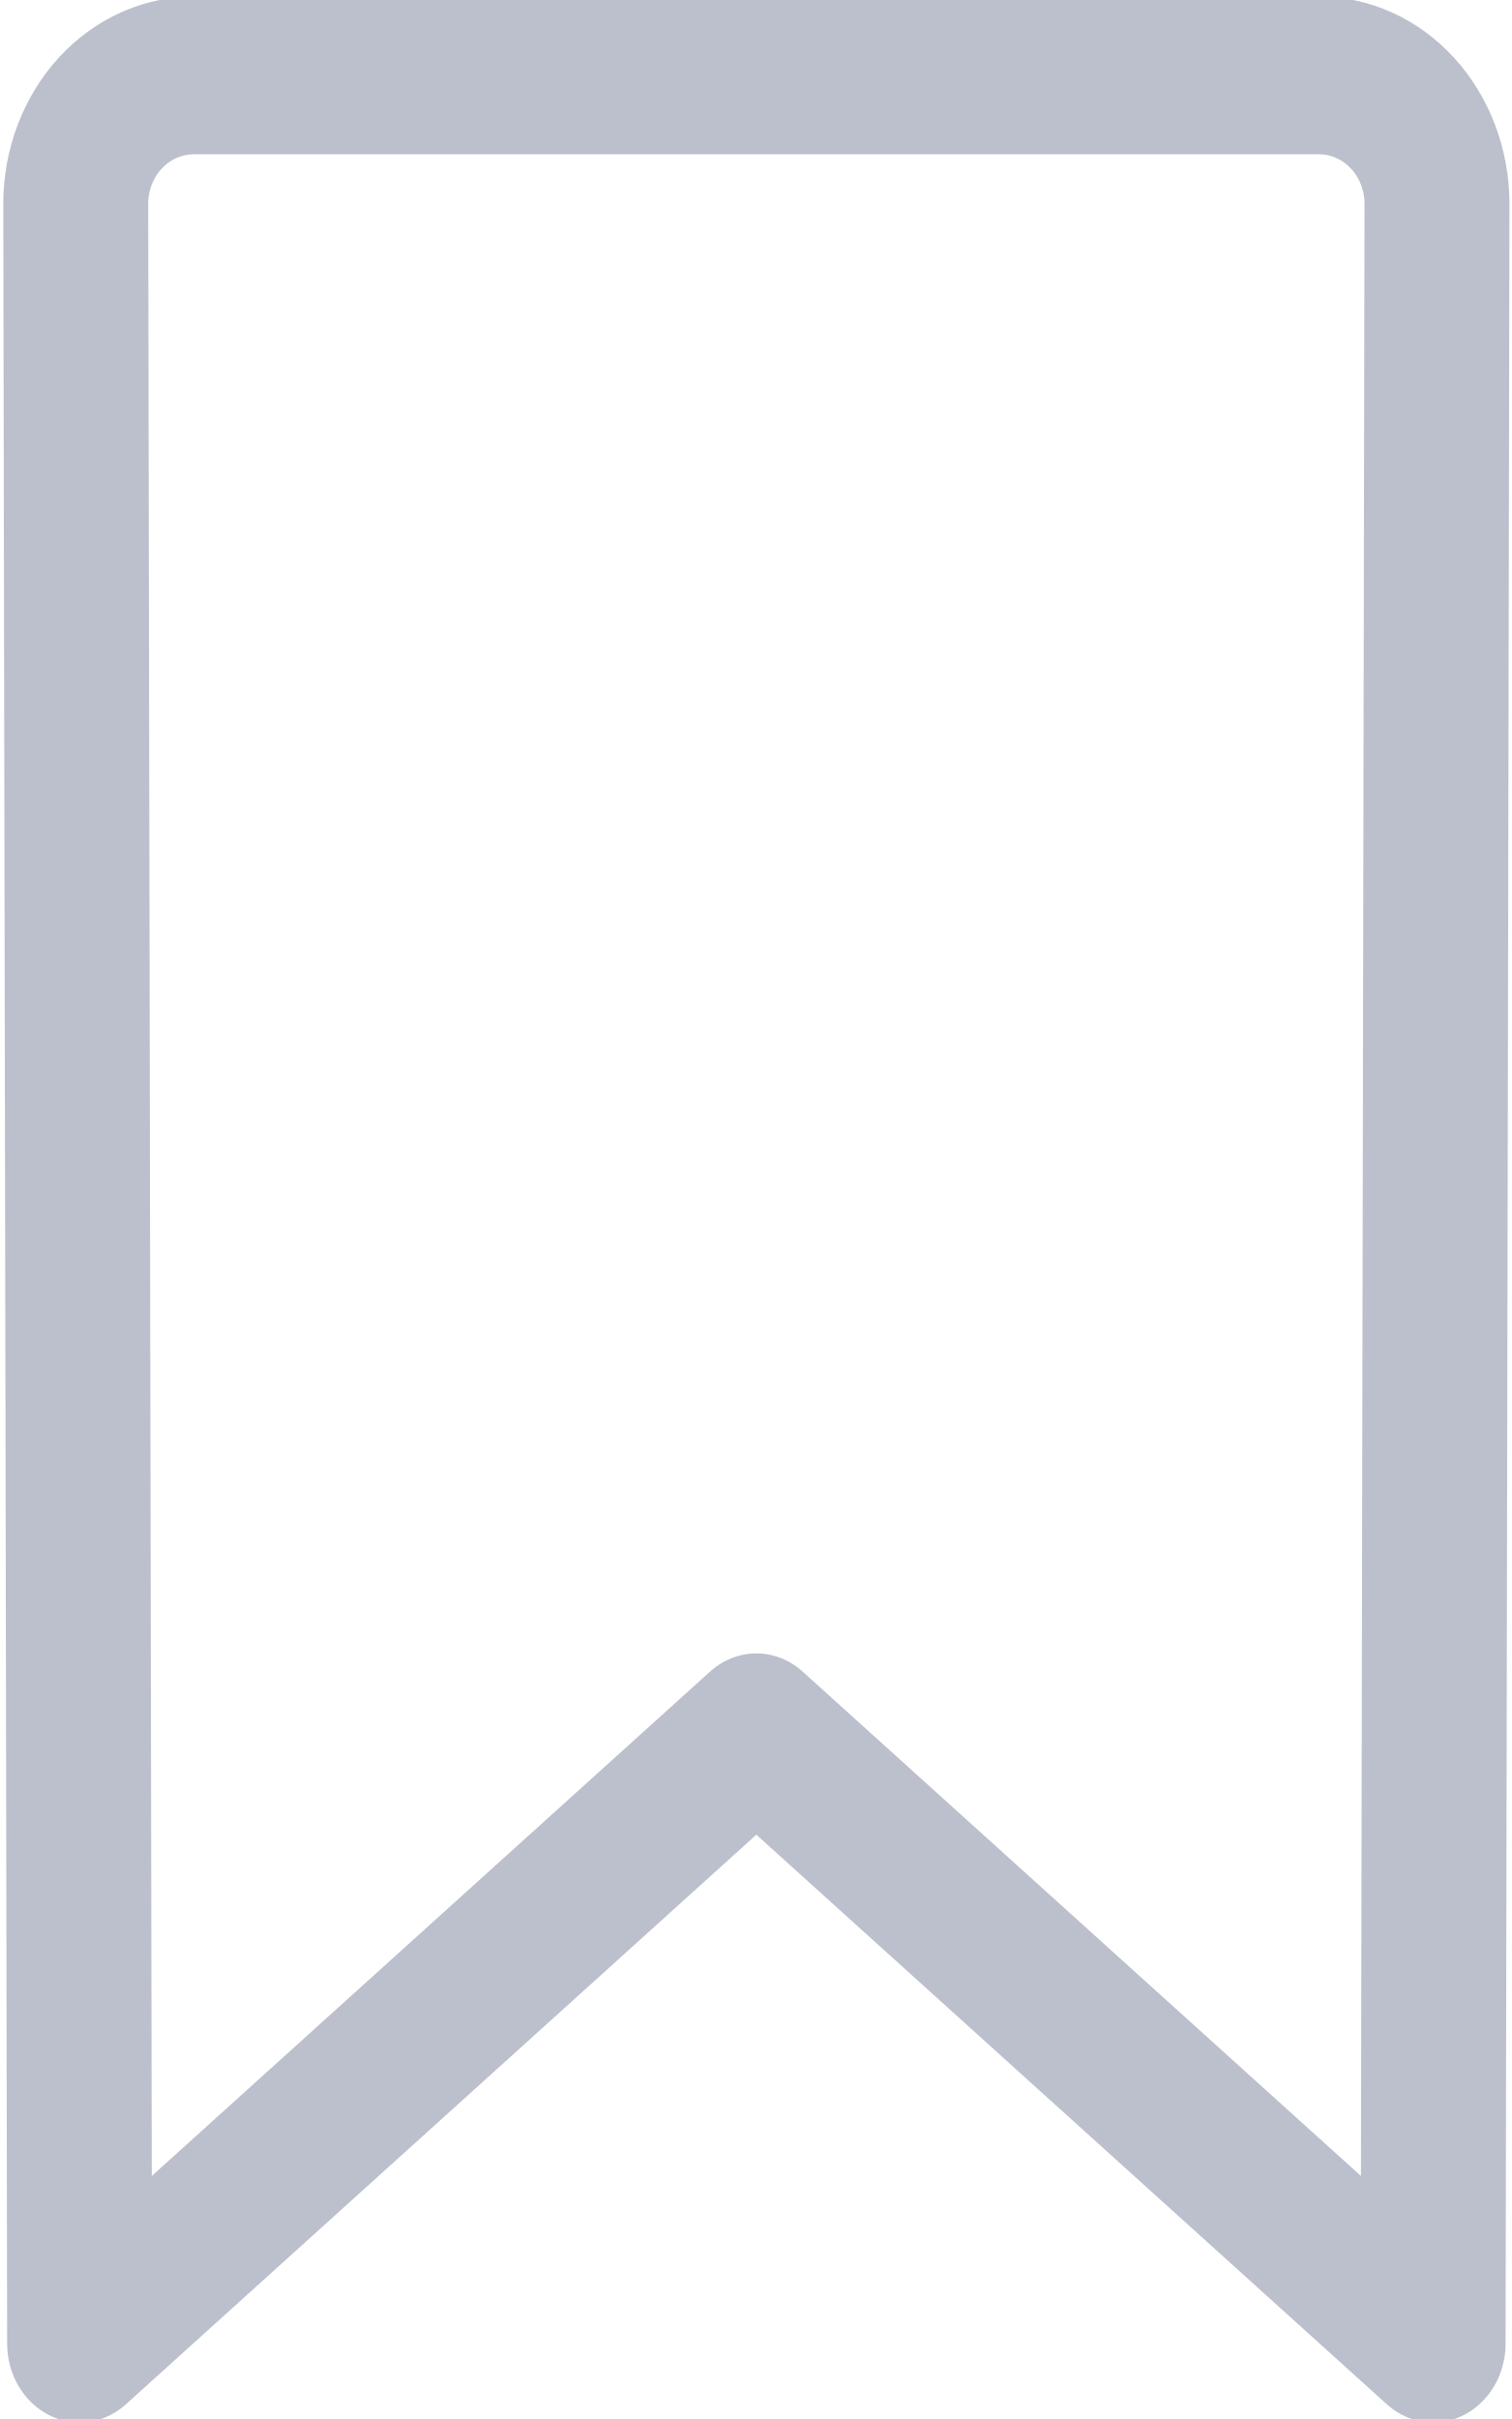
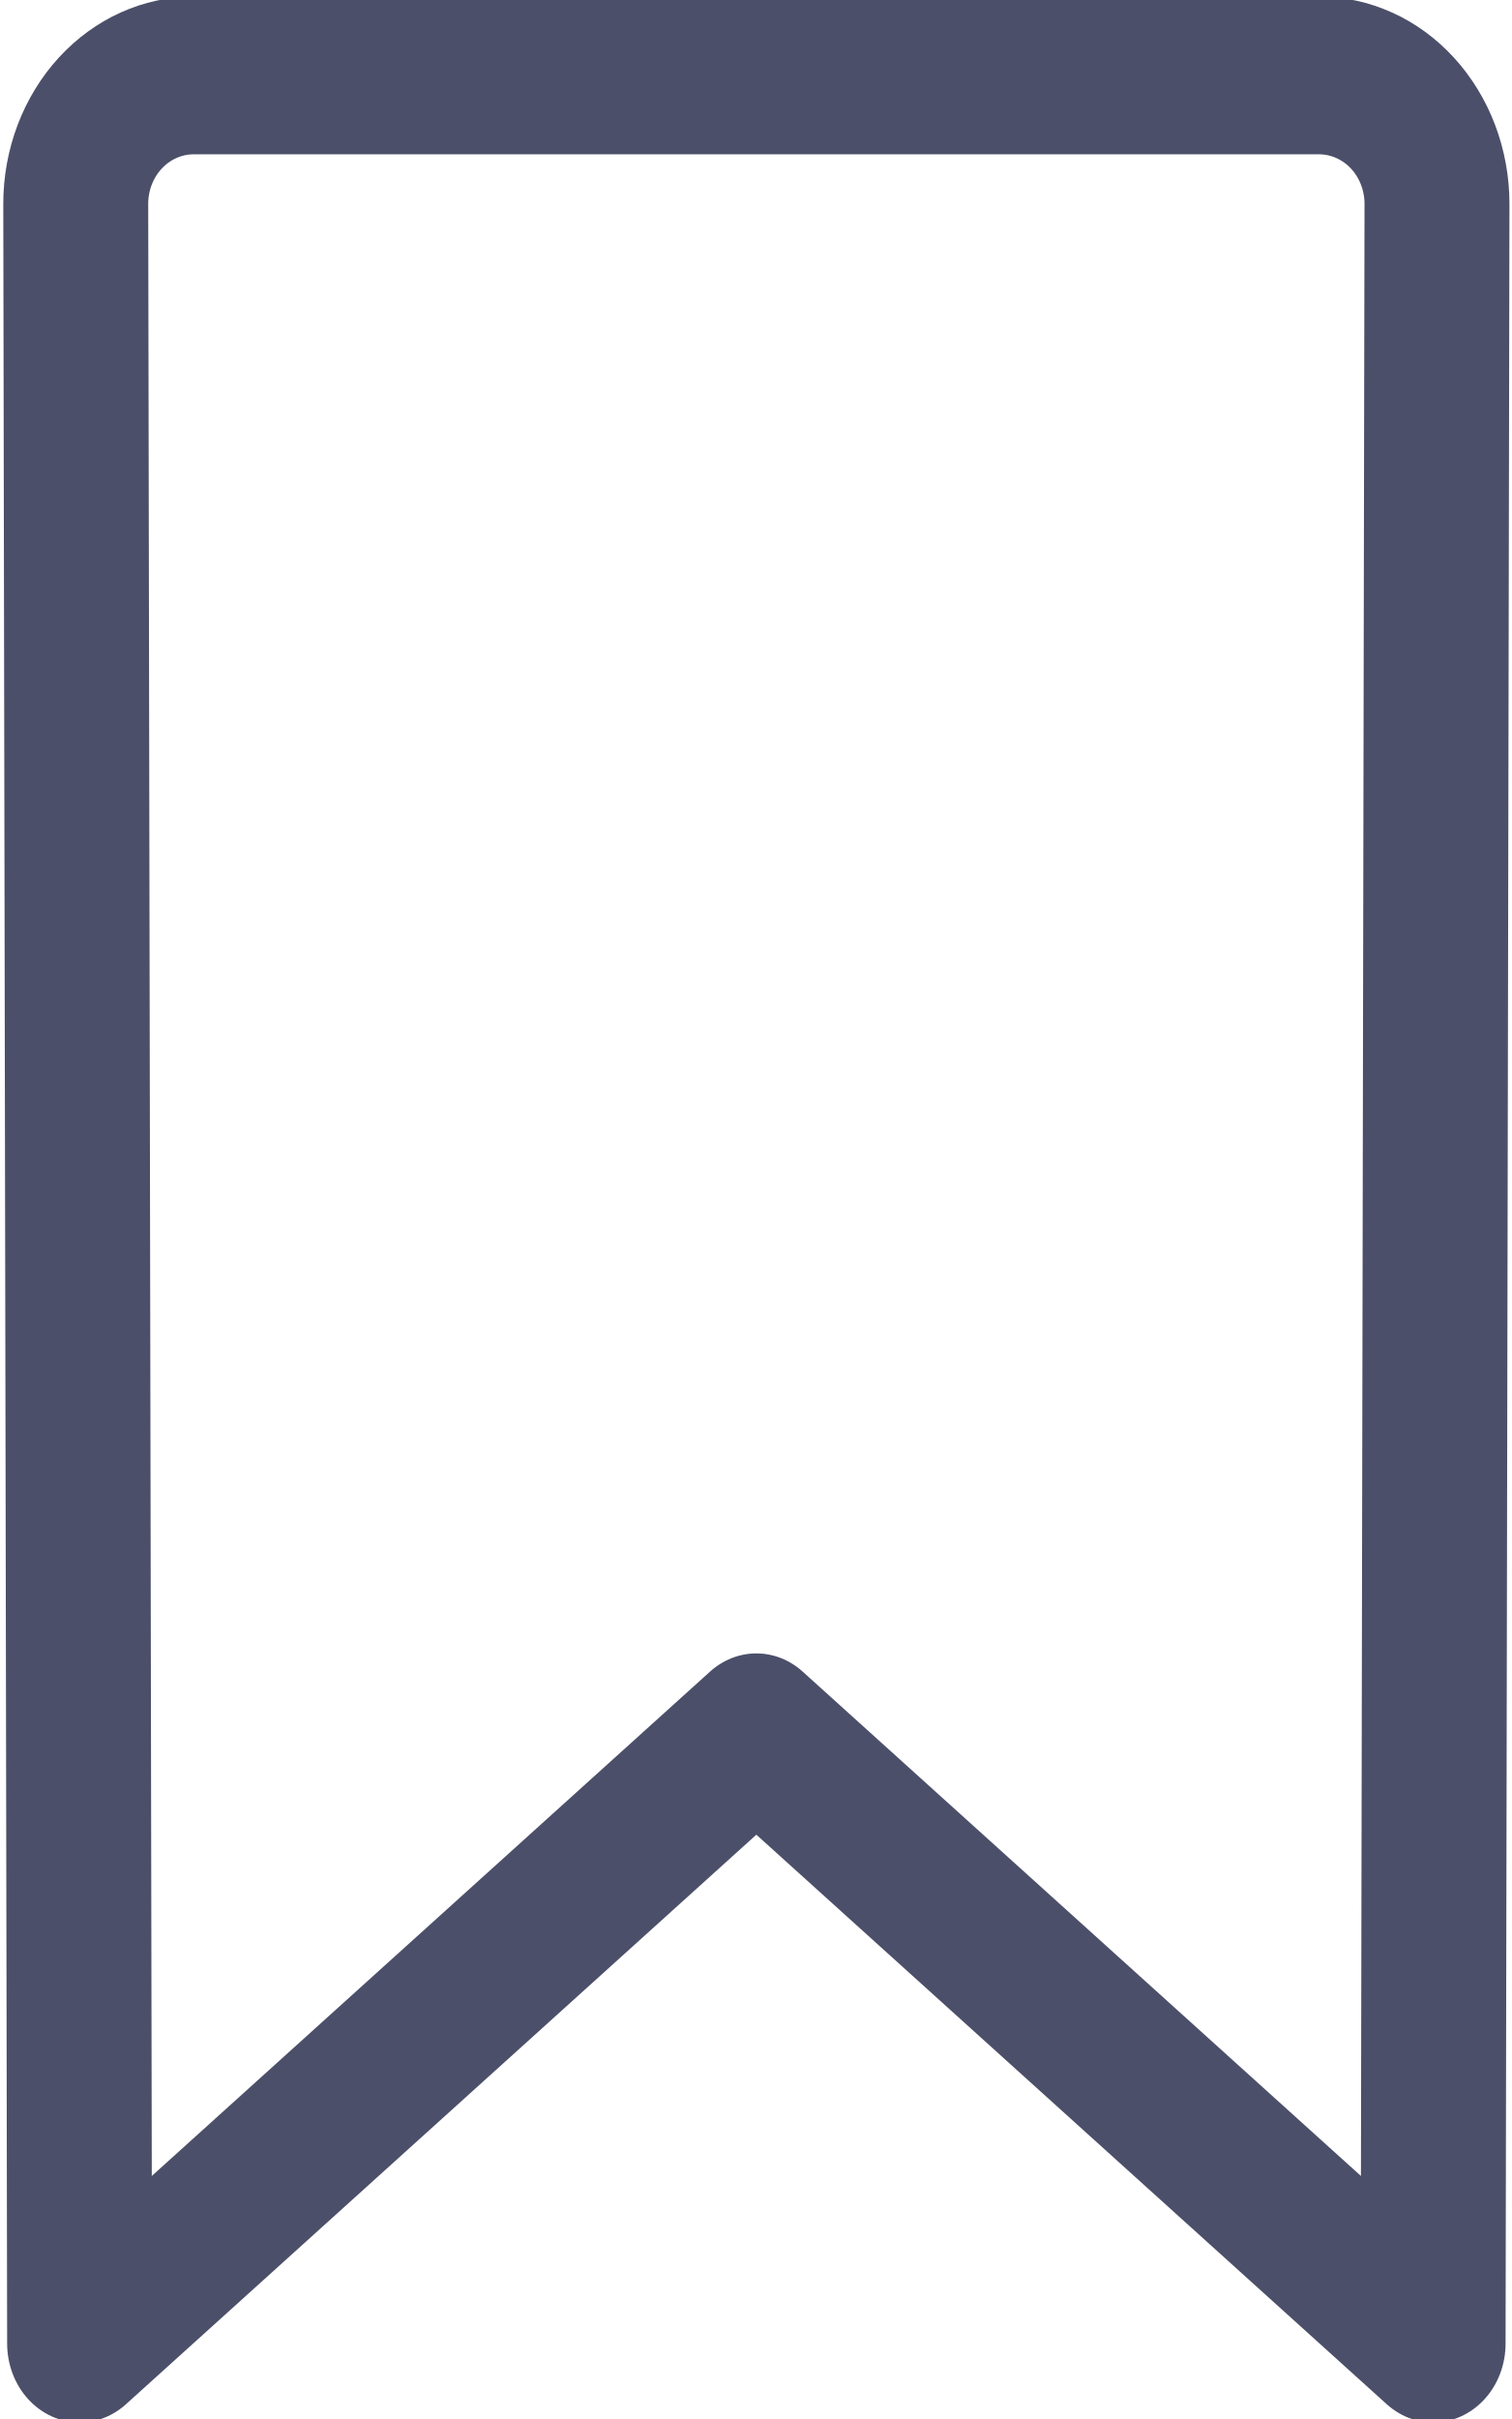
<svg xmlns="http://www.w3.org/2000/svg" version="1.1" x="0px" y="0px" viewBox="0 0 50 80" enable-background="new 0 0 100 100" xml:space="preserve" id="svg12" width="50" height="80">
  <defs id="defs16" />
  <g id="layer1">
-     <path id="path3" style="opacity:1;fill:none;stroke:#bcc0cc;stroke-width:6.129;stroke-linecap:square;stroke-linejoin:round;stroke-miterlimit:1000;stroke-dasharray:none;stroke-dashoffset:0;stroke-opacity:1" d="M 21.218,5 21.382,88.18 50,64.41 78.619,88.18 78.783,5 A 4.99,4.99 45.056 0 0 73.792,-3.8e-5 l -47.584,0 a 4.99,4.99 134.944 0 0 -4.99,5 z" transform="matrix(0.7822292,0,0,0.8506637,-14.0919,2.49625)" />
+     <path id="path3" style="opacity:1;fill:none;stroke:#4c4f69;stroke-width:6.129;stroke-linecap:square;stroke-linejoin:round;stroke-miterlimit:1000;stroke-dasharray:none;stroke-dashoffset:0;stroke-opacity:1" d="M 21.218,5 21.382,88.18 50,64.41 78.619,88.18 78.783,5 A 4.99,4.99 45.056 0 0 73.792,-3.8e-5 l -47.584,0 a 4.99,4.99 134.944 0 0 -4.99,5 z" transform="matrix(0.7822292,0,0,0.8506637,-14.0919,2.49625)" />
  </g>
</svg>
